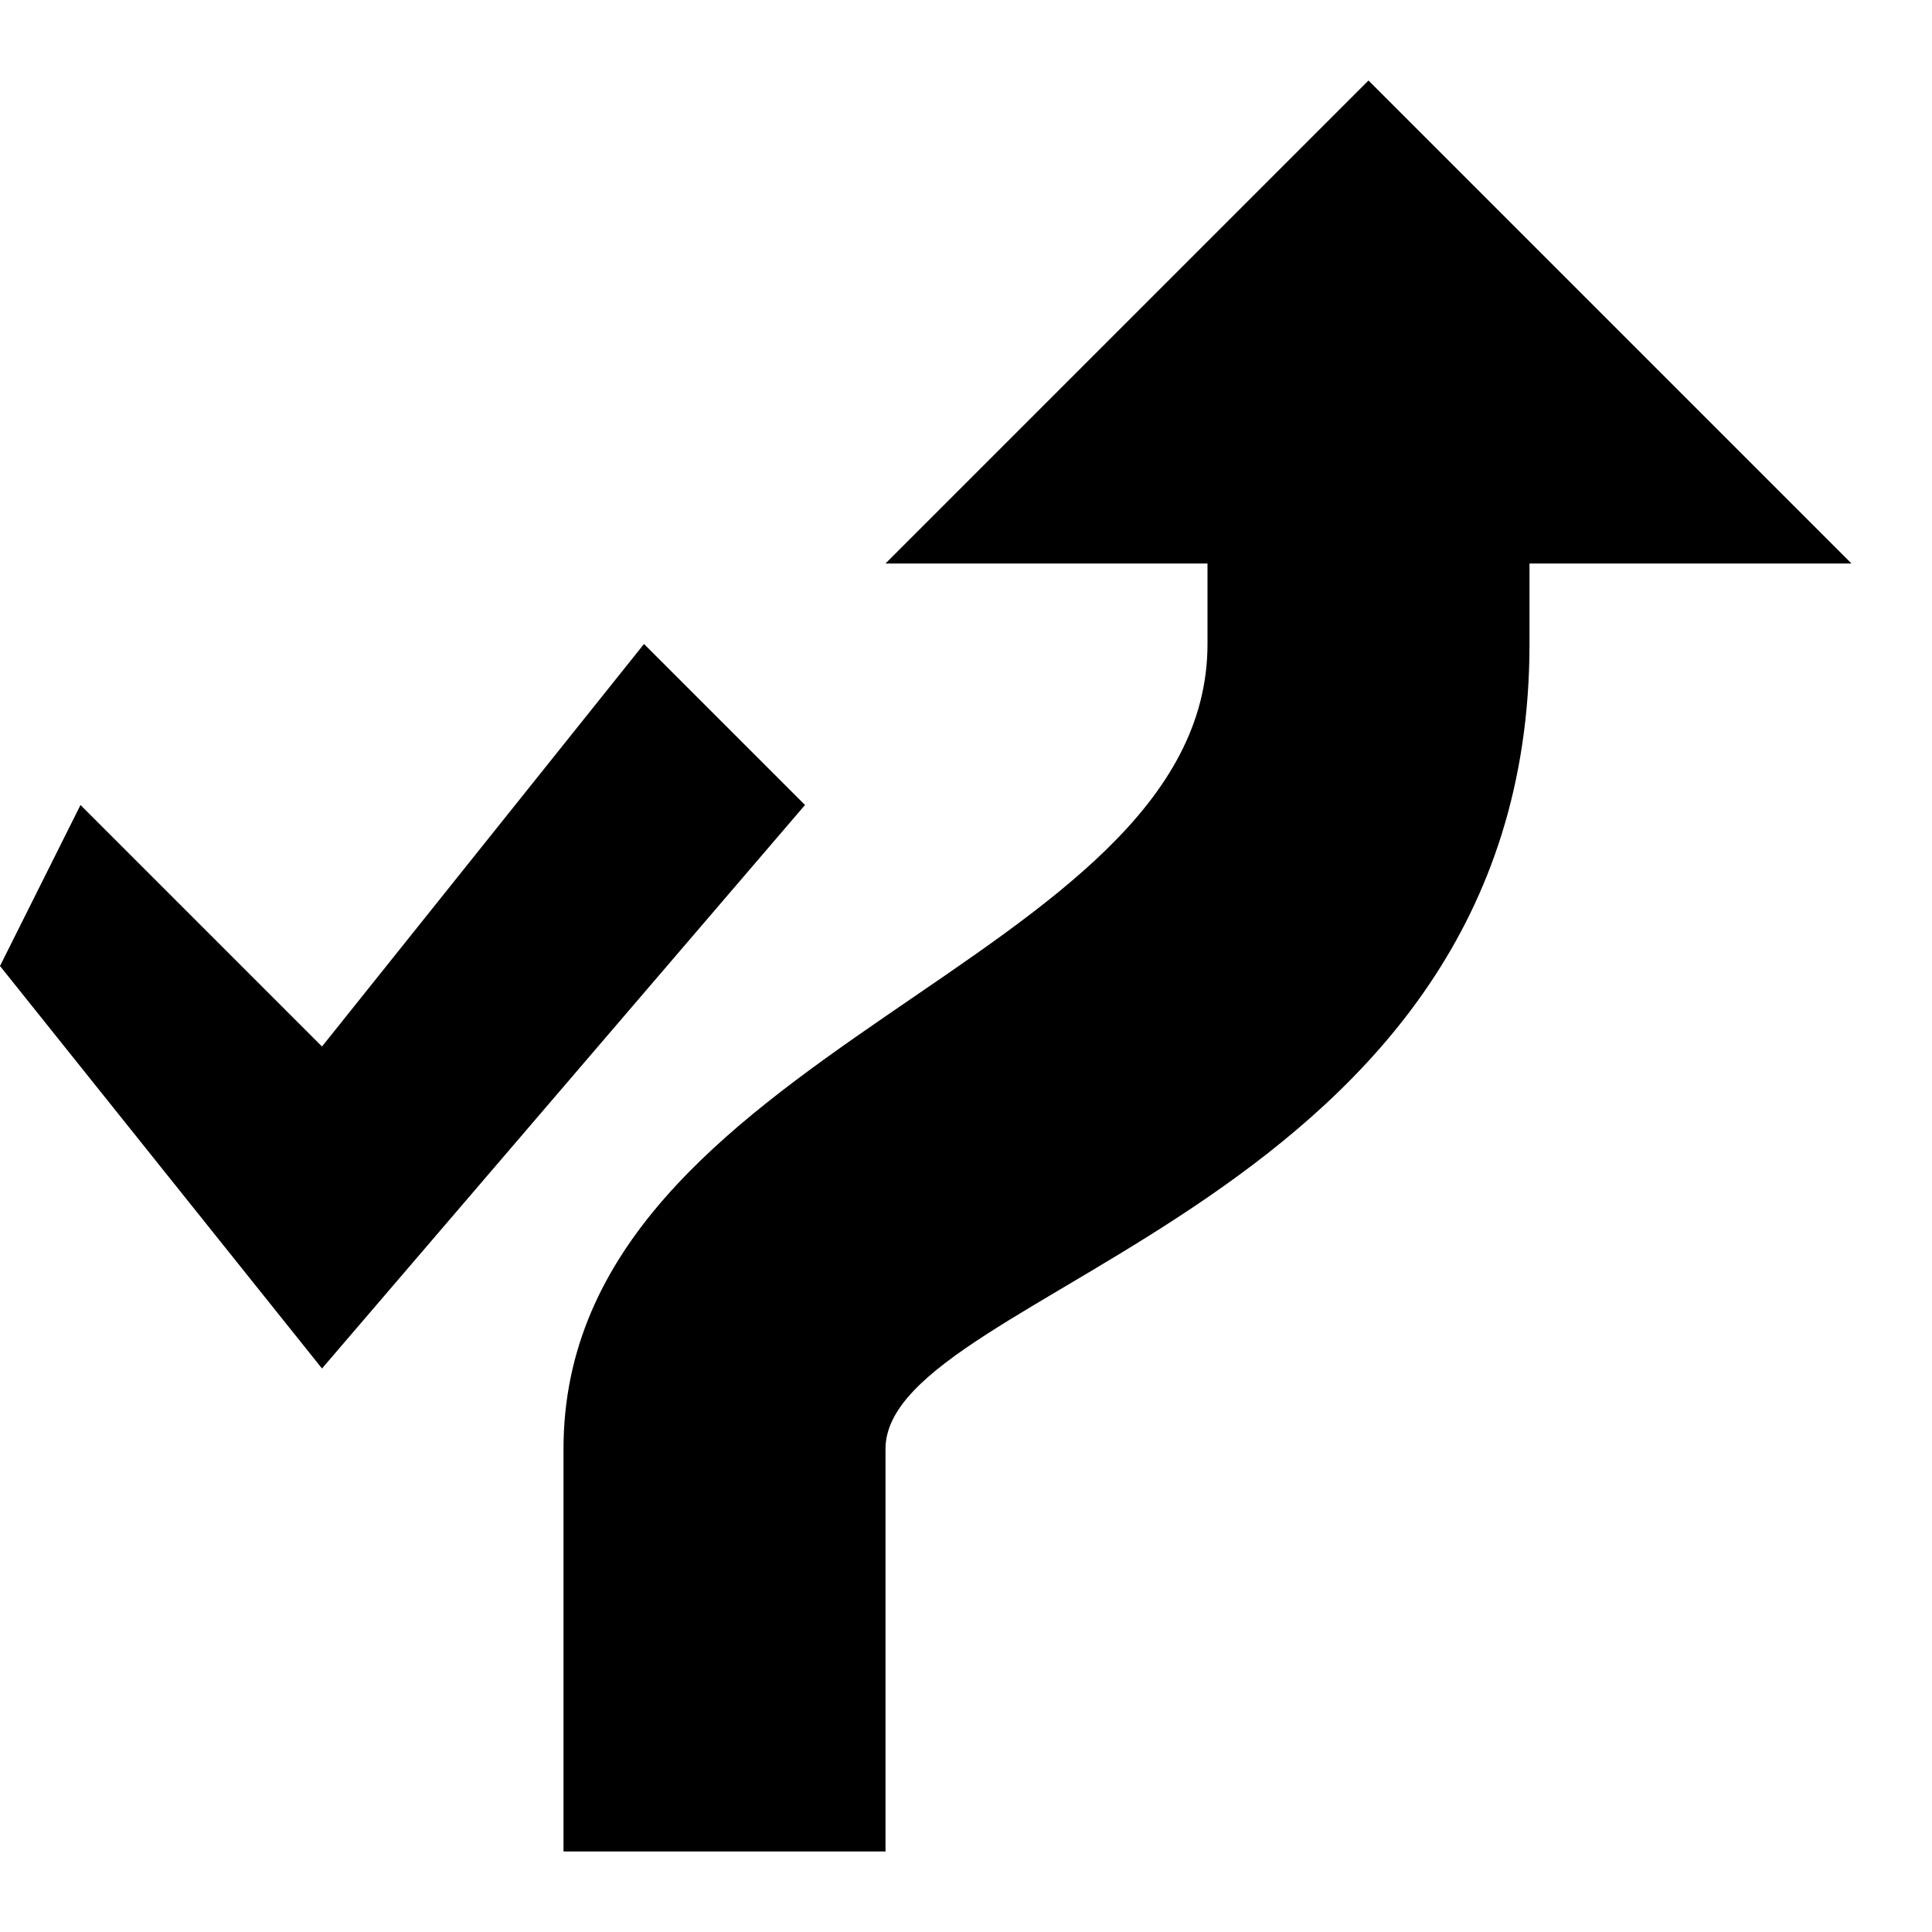
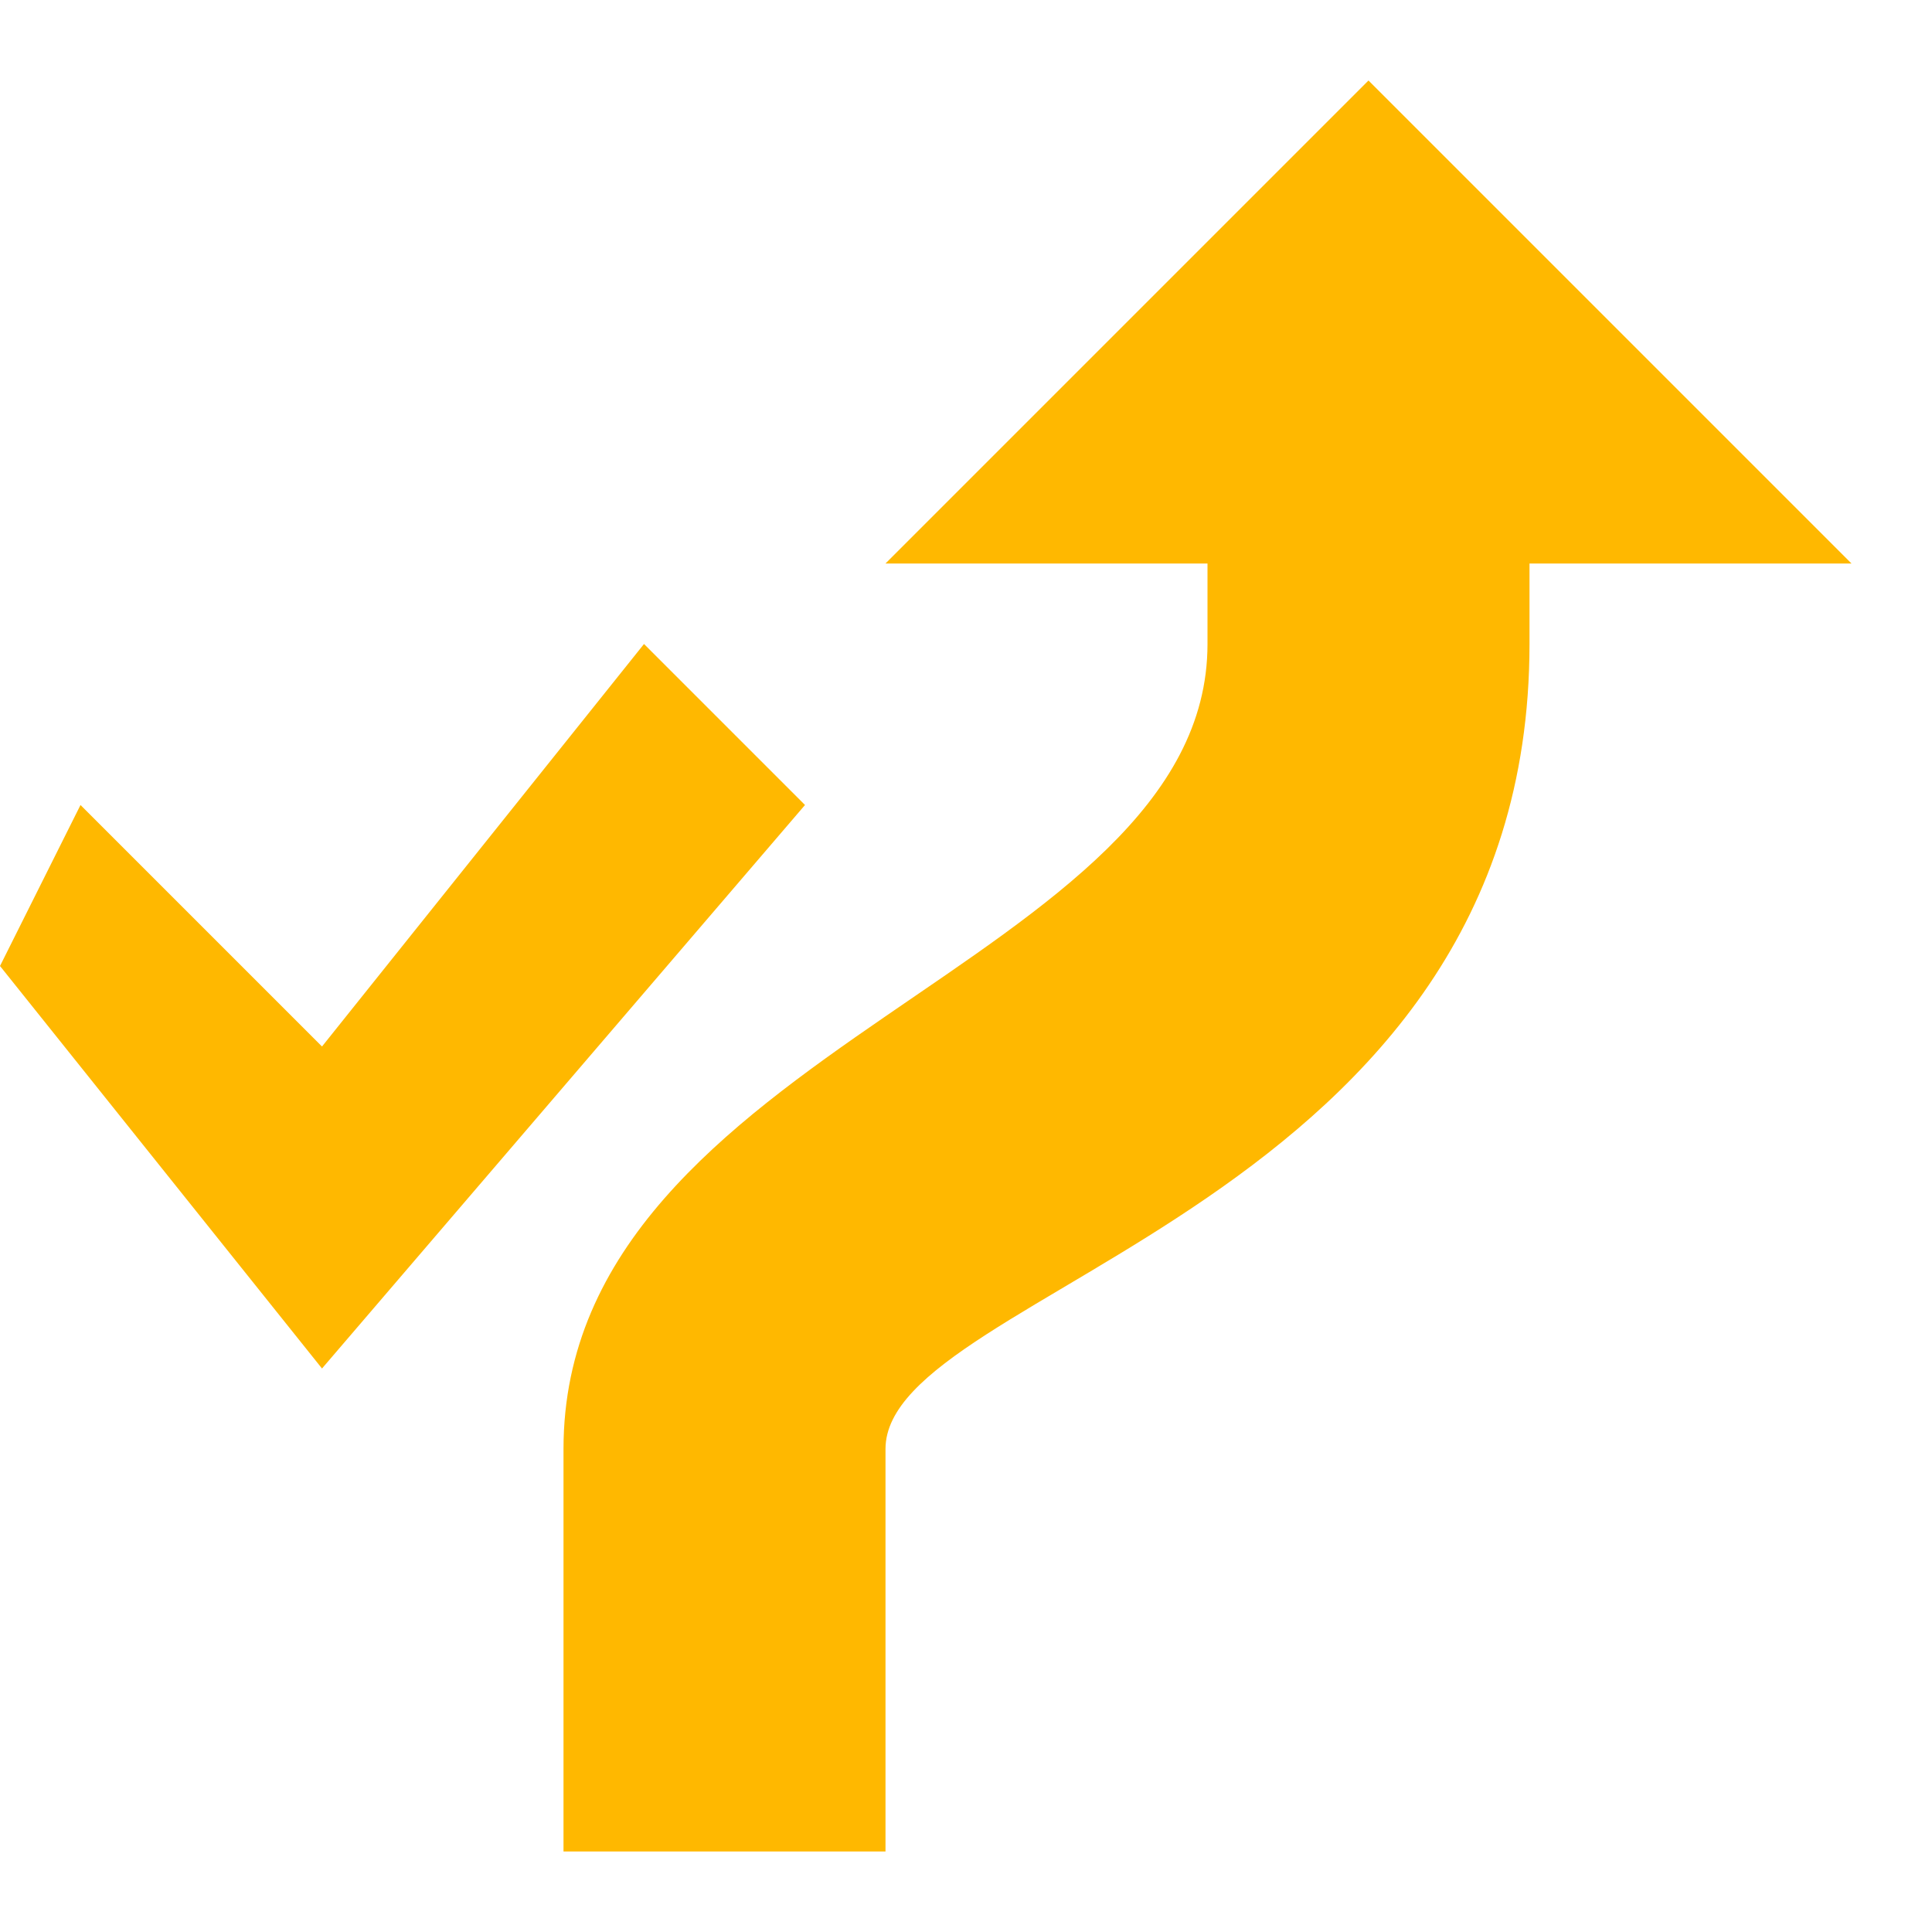
<svg xmlns="http://www.w3.org/2000/svg" viewBox="0 0 24 24">
-   <path d="M7,23 L7,18 C7,13 15,12 15,8 L15,7 L11,7 L17,1 L23,7 L19,7 L19,8 C19,15 11,16 11,18 L11,23 Z M1,10 L4,13 L8,8 L10,10 L4,17 L0,12 Z" fill="currentColor" fill-rule="evenodd" />
+   <path d="M7,23 L7,18 C7,13 15,12 15,8 L15,7 L11,7 L17,1 L23,7 L19,7 L19,8 C19,15 11,16 11,18 L11,23 Z M1,10 L4,13 L8,8 L10,10 L4,17 L0,12 Z" fill="#FFB800" fill-rule="evenodd" />
</svg>
